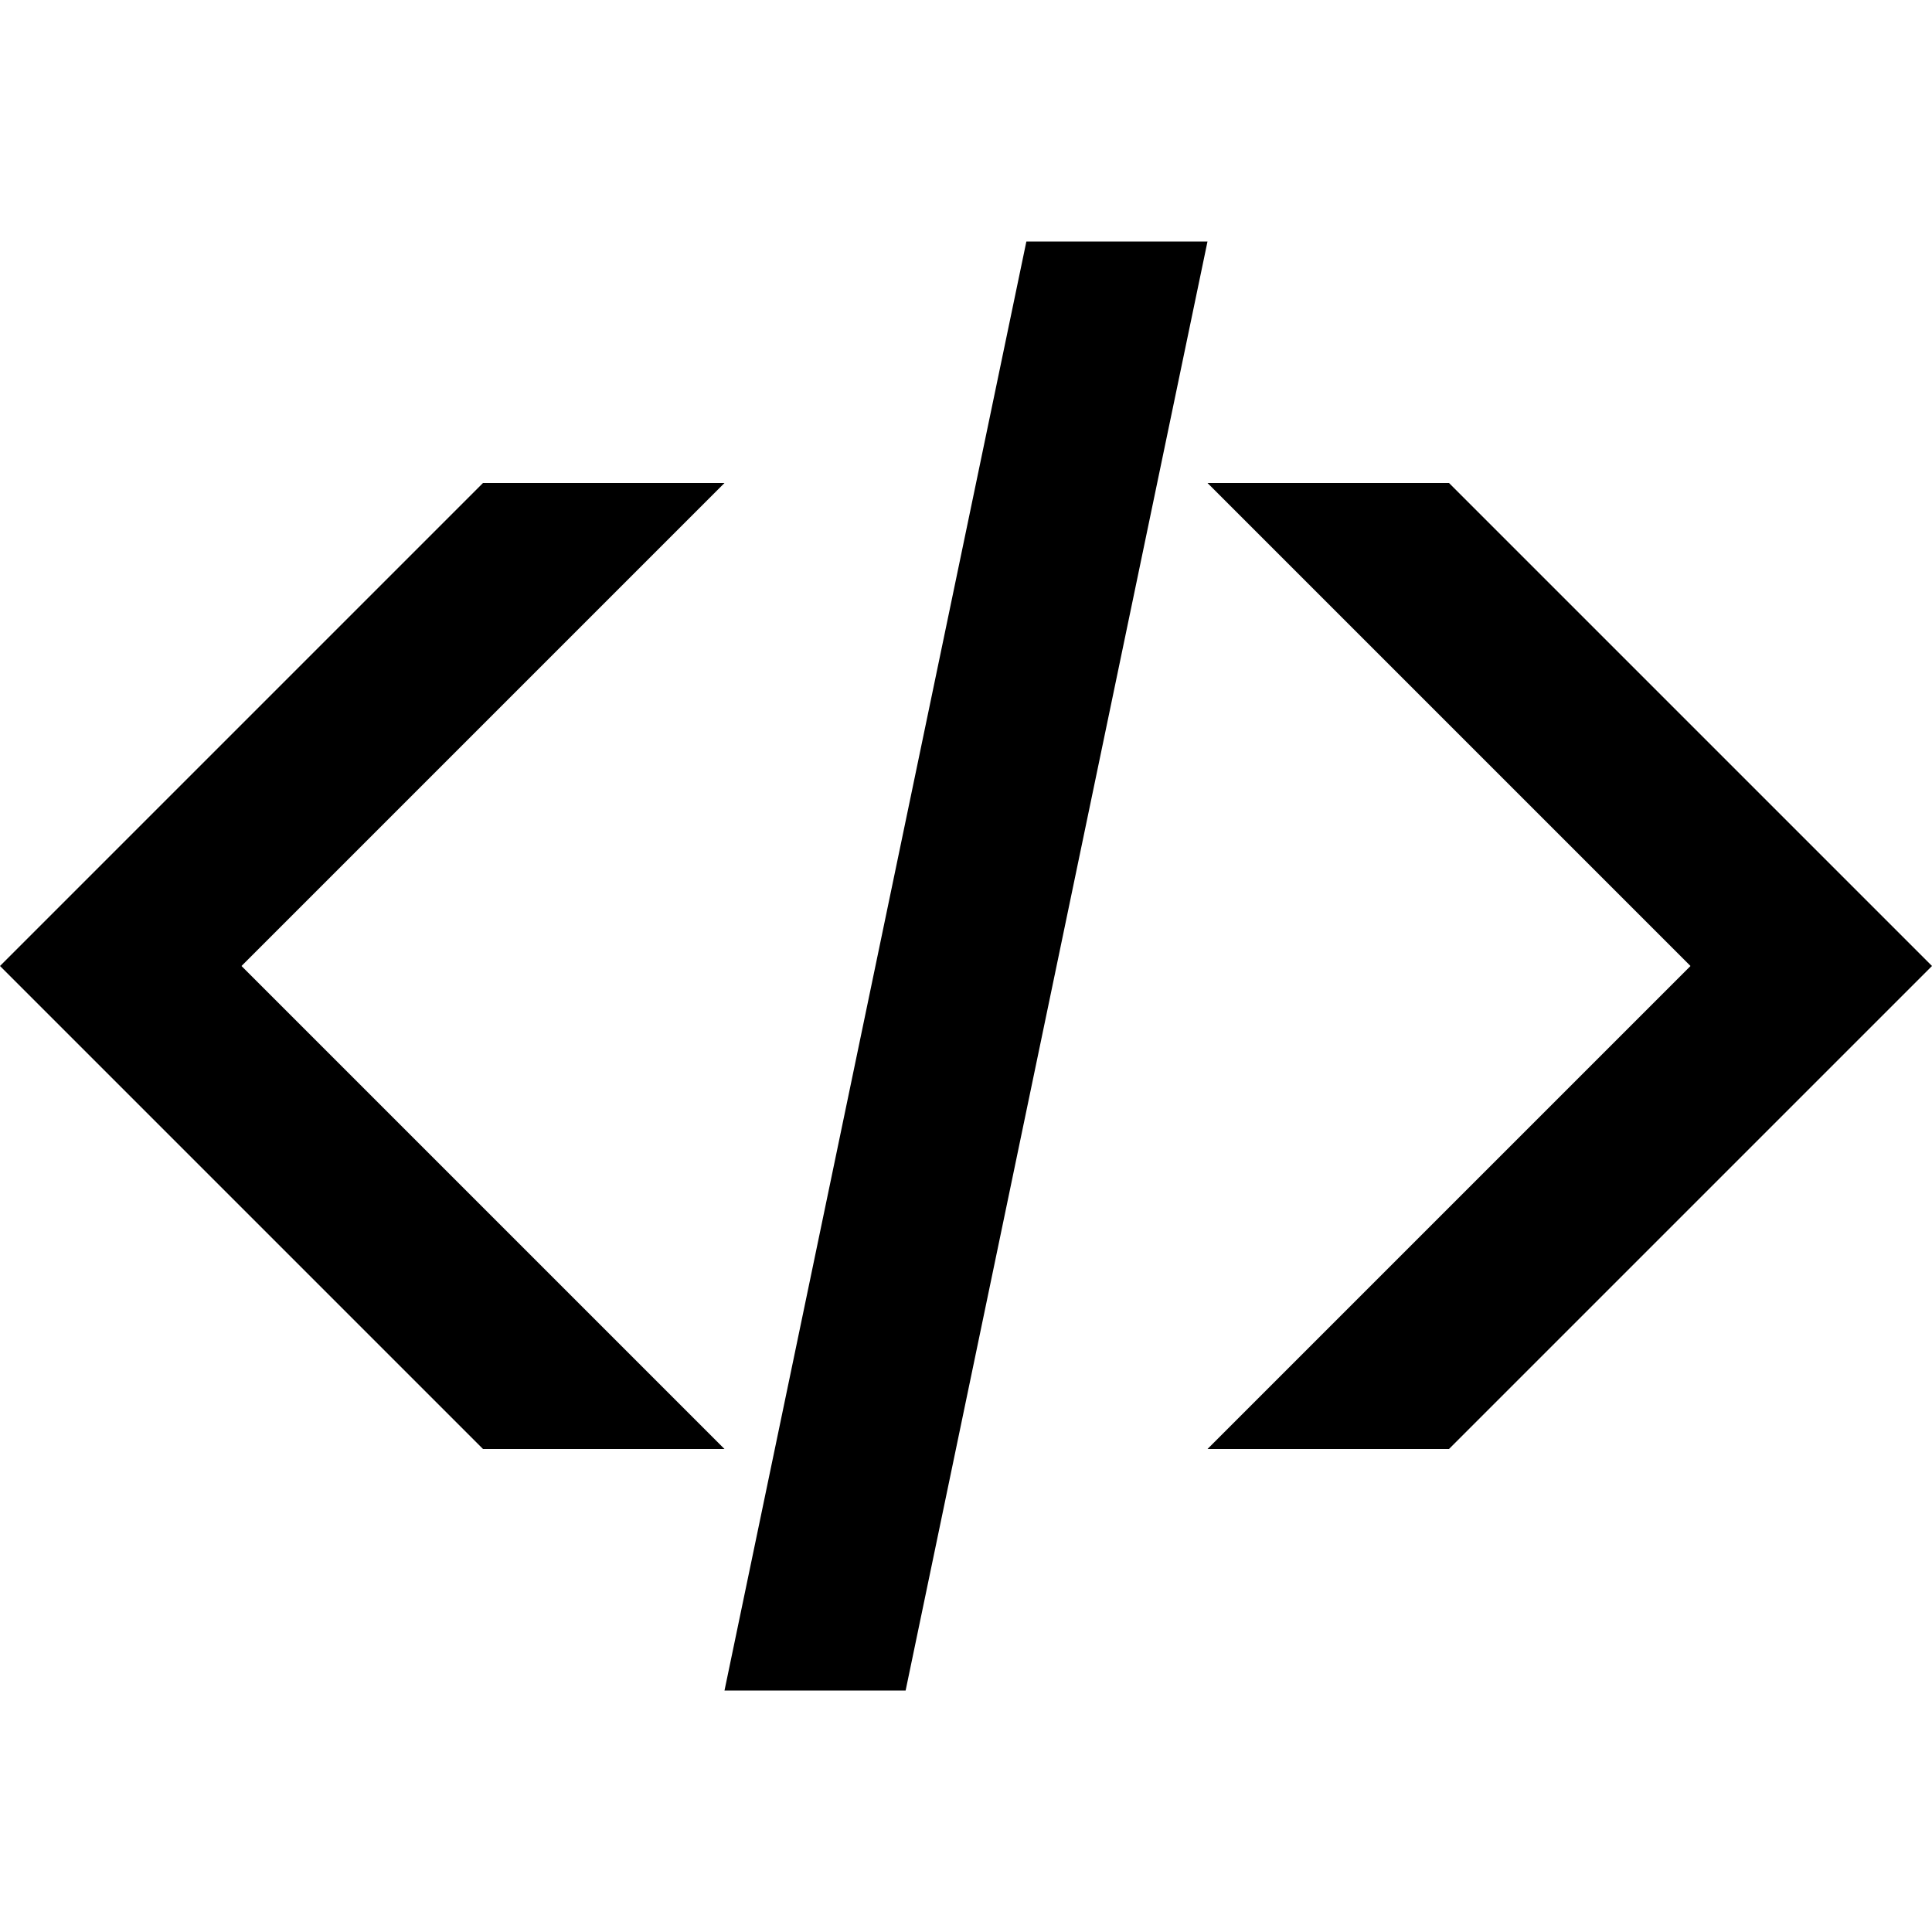
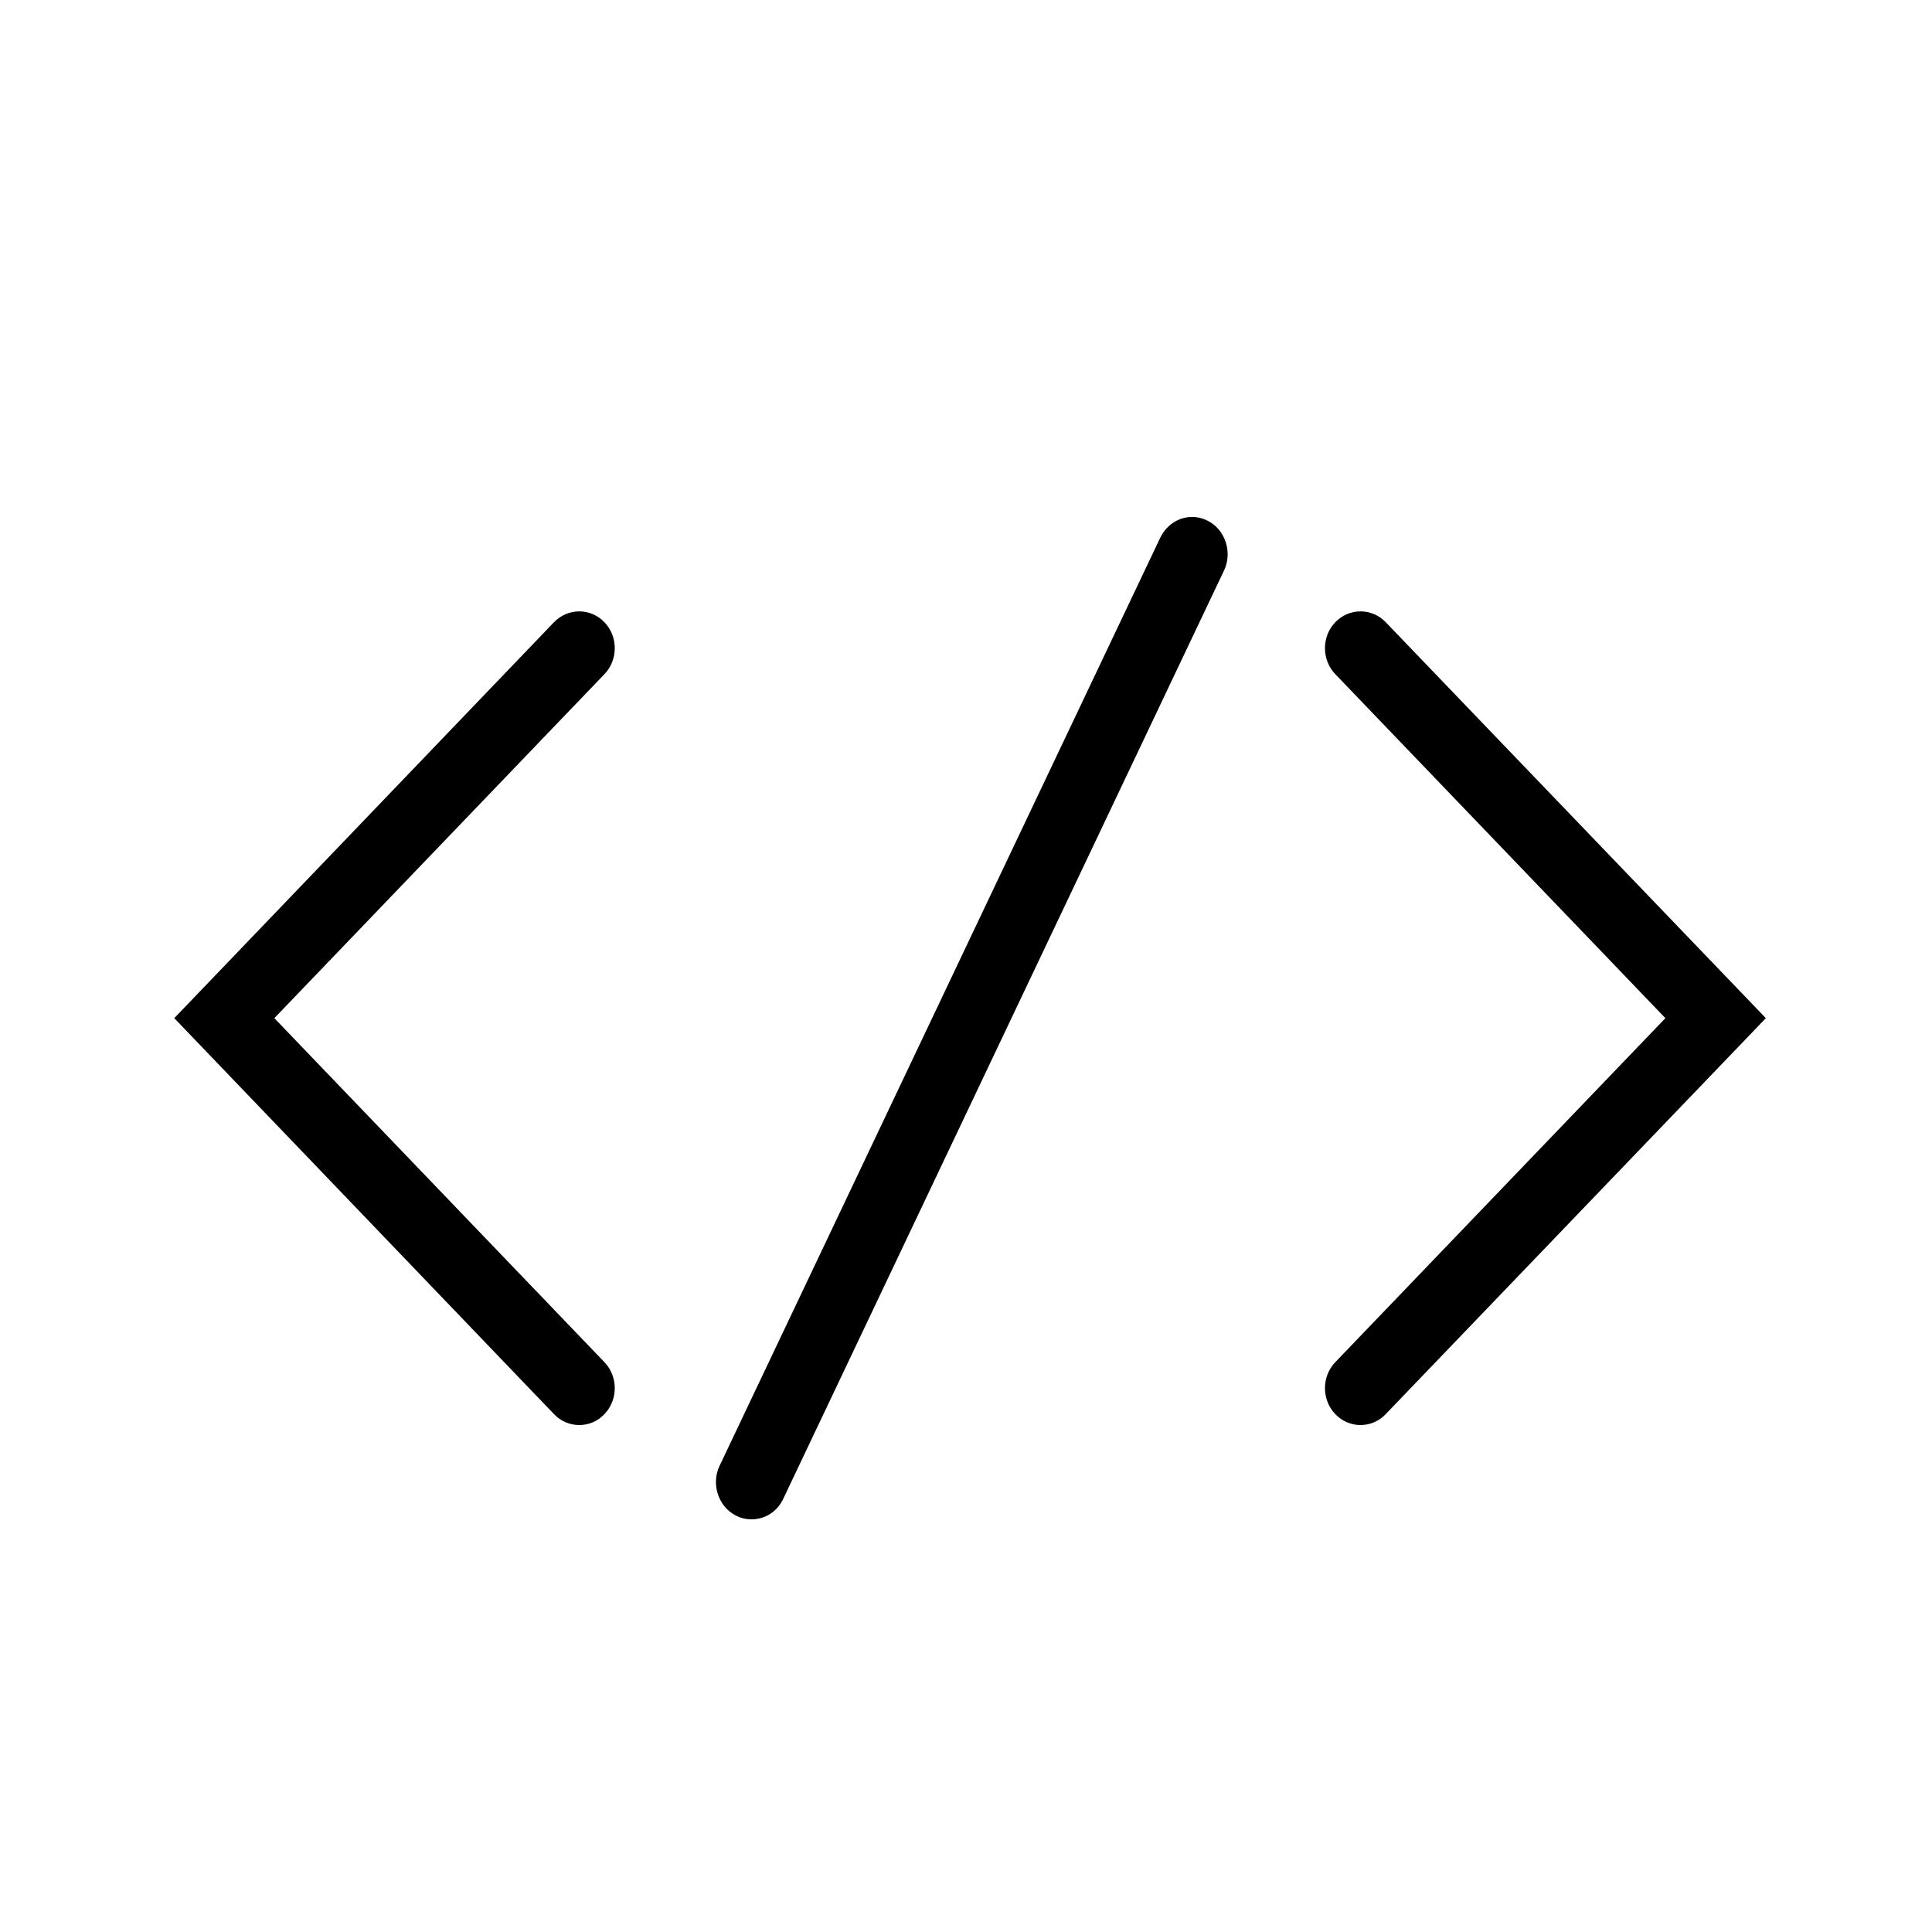
- <svg xmlns="http://www.w3.org/2000/svg" version="1.1" id="Capa_1" x="0px" y="0px" width="533.333px" height="533.334px" viewBox="0 0 533.333 533.334" style="enable-background:new 0 0 533.333 533.334;" xml:space="preserve">
-   <g>
-     <path d="M66.667,266.667L200,133.333h-66.667L0,266.667L133.333,400H200L66.667,266.667z M400,133.333h-66.666l133.333,133.333   L333.333,400H400l133.334-133.333L400,133.333z M283.333,66.667l-83.333,400h50l83.333-400H283.333z" />
-   </g>
+ <svg xmlns="http://www.w3.org/2000/svg" version="1.1" id="Слой_1" x="0px" y="0px" viewBox="0 0 500 500" style="enable-background:new 0 0 500 500;" xml:space="preserve">
+   <path d="M149.9,368.8c-2.3,0-4.7-0.9-6.5-2.8L45.1,263.5L143.4,161c3.6-3.7,9.4-3.7,13,0c3.6,3.7,3.6,9.8,0,13.5l-85.4,89l85.4,89  c3.6,3.7,3.6,9.8,0,13.5C154.6,367.9,152.3,368.8,149.9,368.8z" />
+   <path d="M352.1,368.8c-2.3,0-4.7-0.9-6.5-2.8c-3.6-3.7-3.6-9.8,0-13.5l85.4-89l-85.4-89c-3.6-3.7-3.6-9.8,0-13.5  c3.6-3.7,9.4-3.7,13,0l98.4,102.5L358.6,366C356.8,367.9,354.4,368.8,352.1,368.8z" />
+   <path d="M194.5,393.2c-1.4,0-2.8-0.3-4.1-1c-4.5-2.3-6.4-8.1-4.2-12.8l114.1-240.3c2.3-4.7,7.7-6.7,12.3-4.3  c4.5,2.3,6.4,8.1,4.2,12.8L202.7,387.9C201.1,391.3,197.9,393.2,194.5,393.2z" />
</svg>
